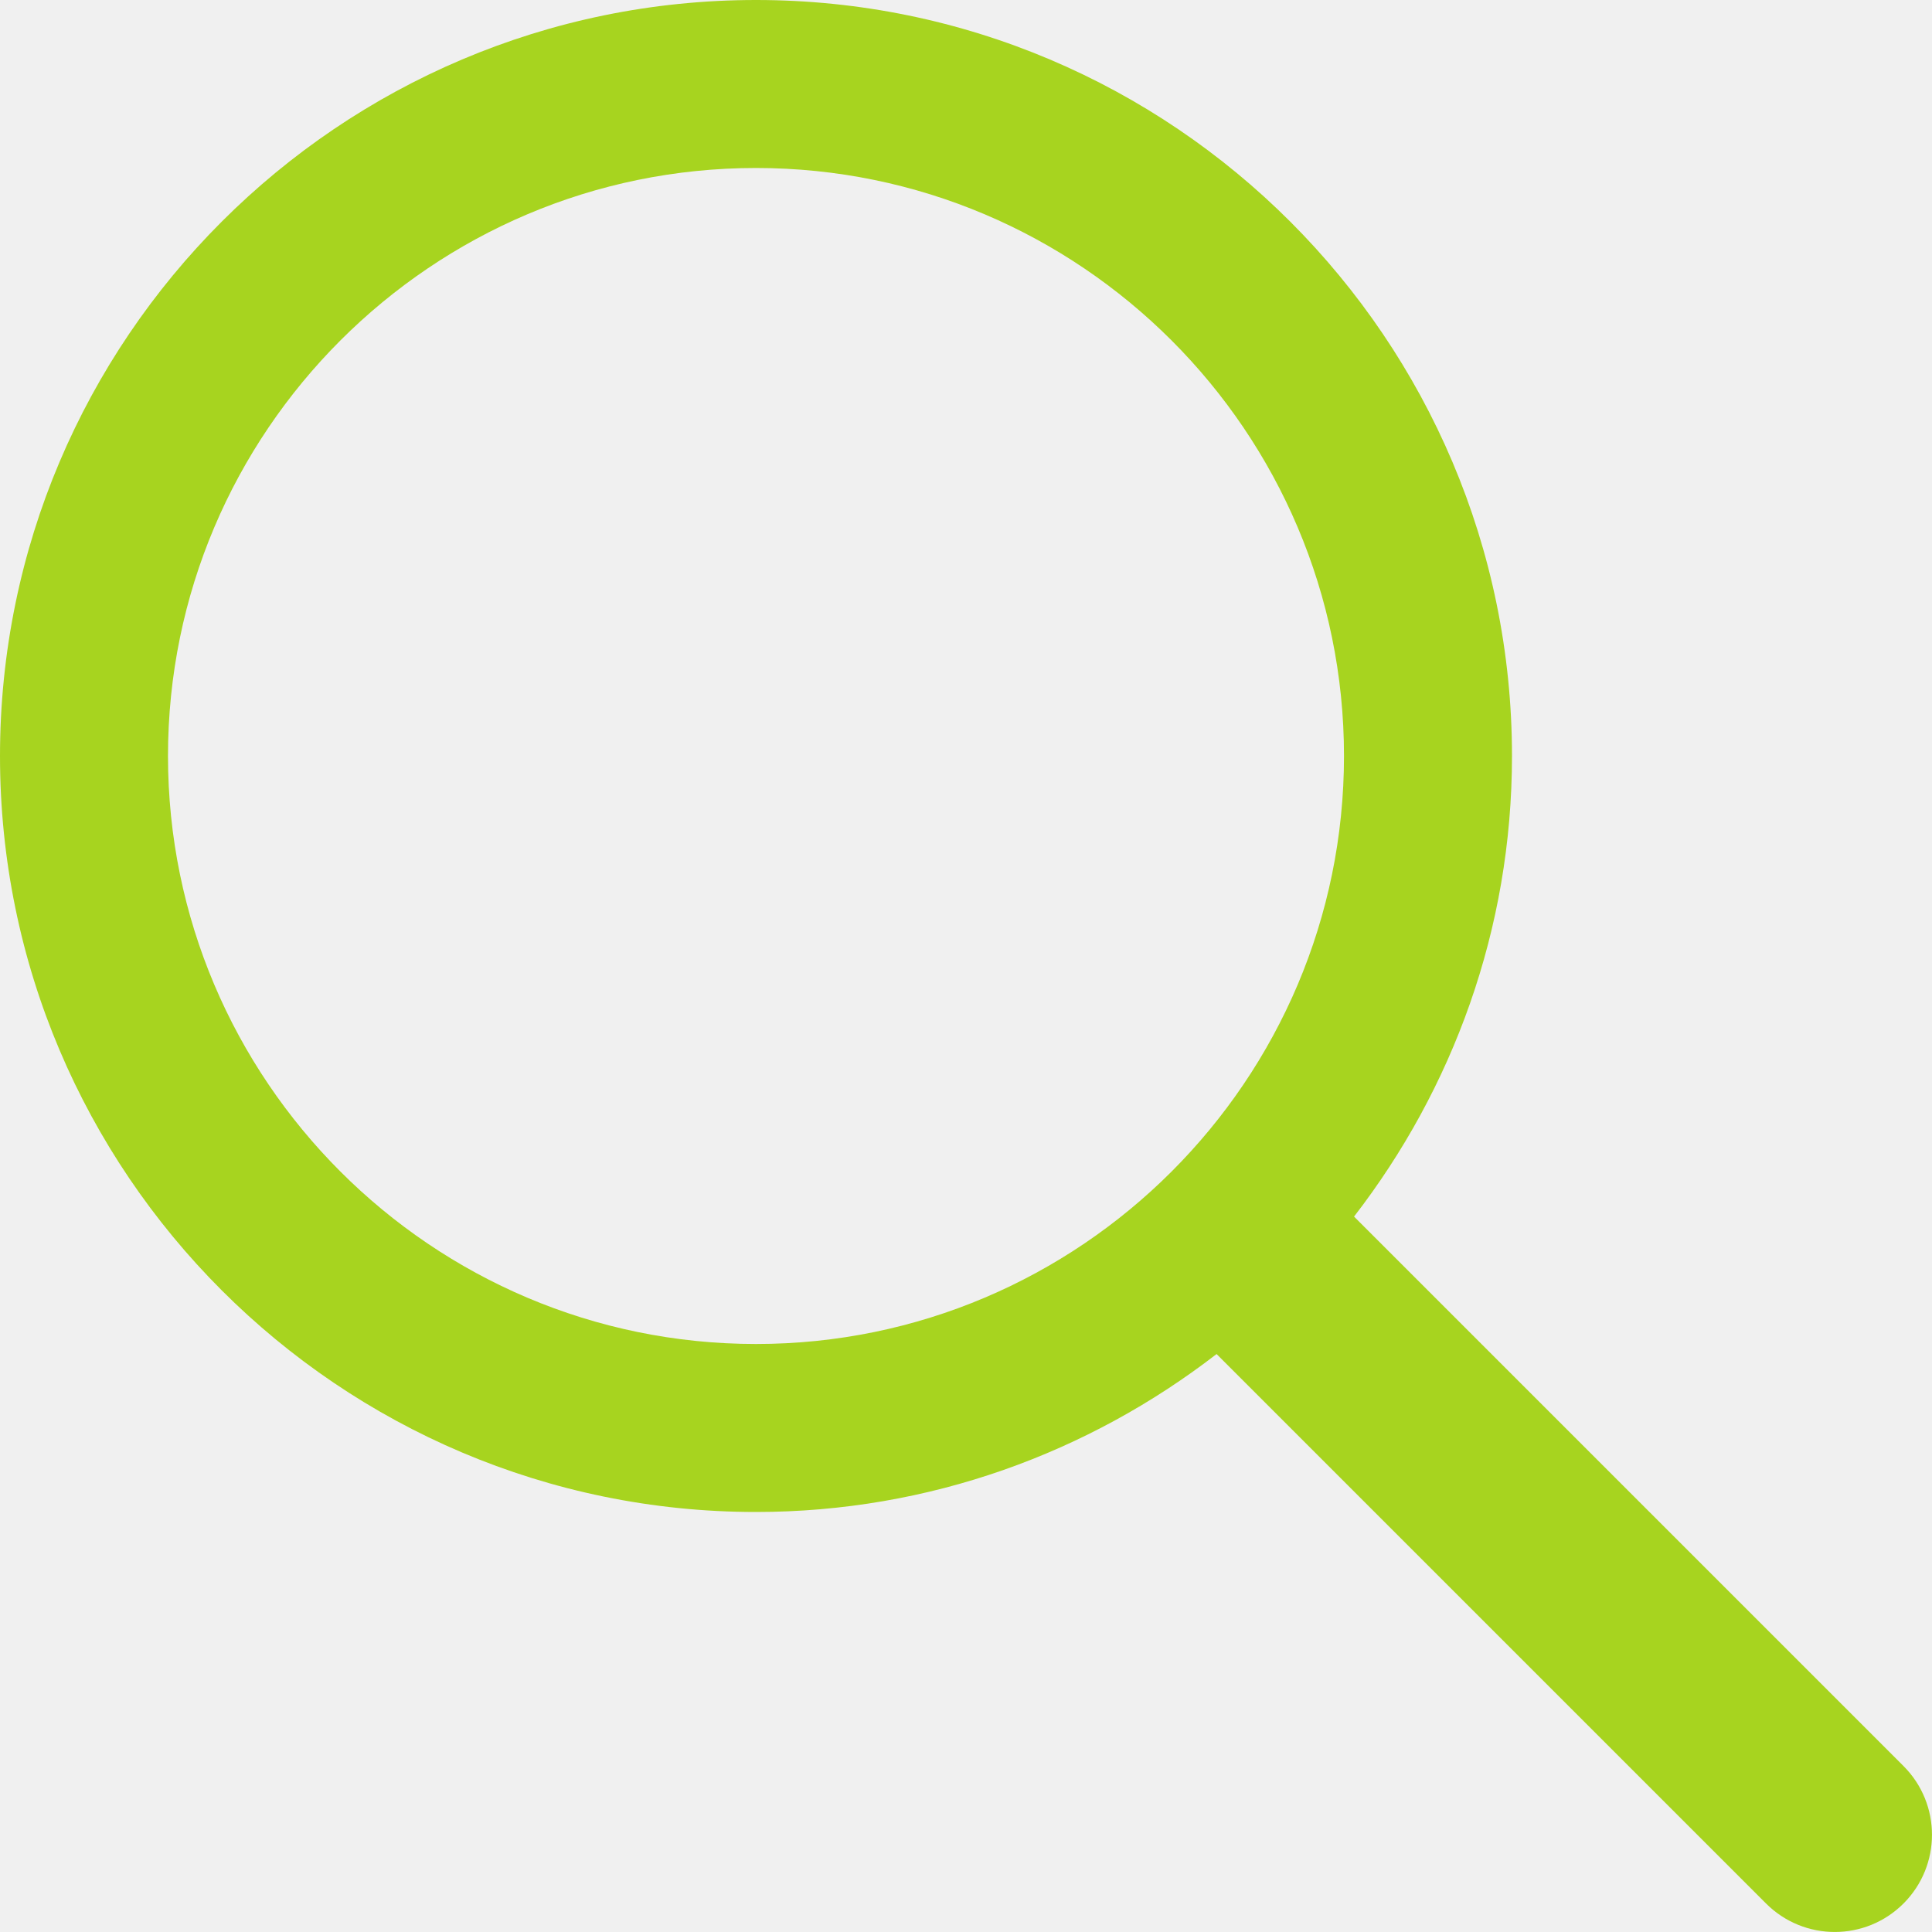
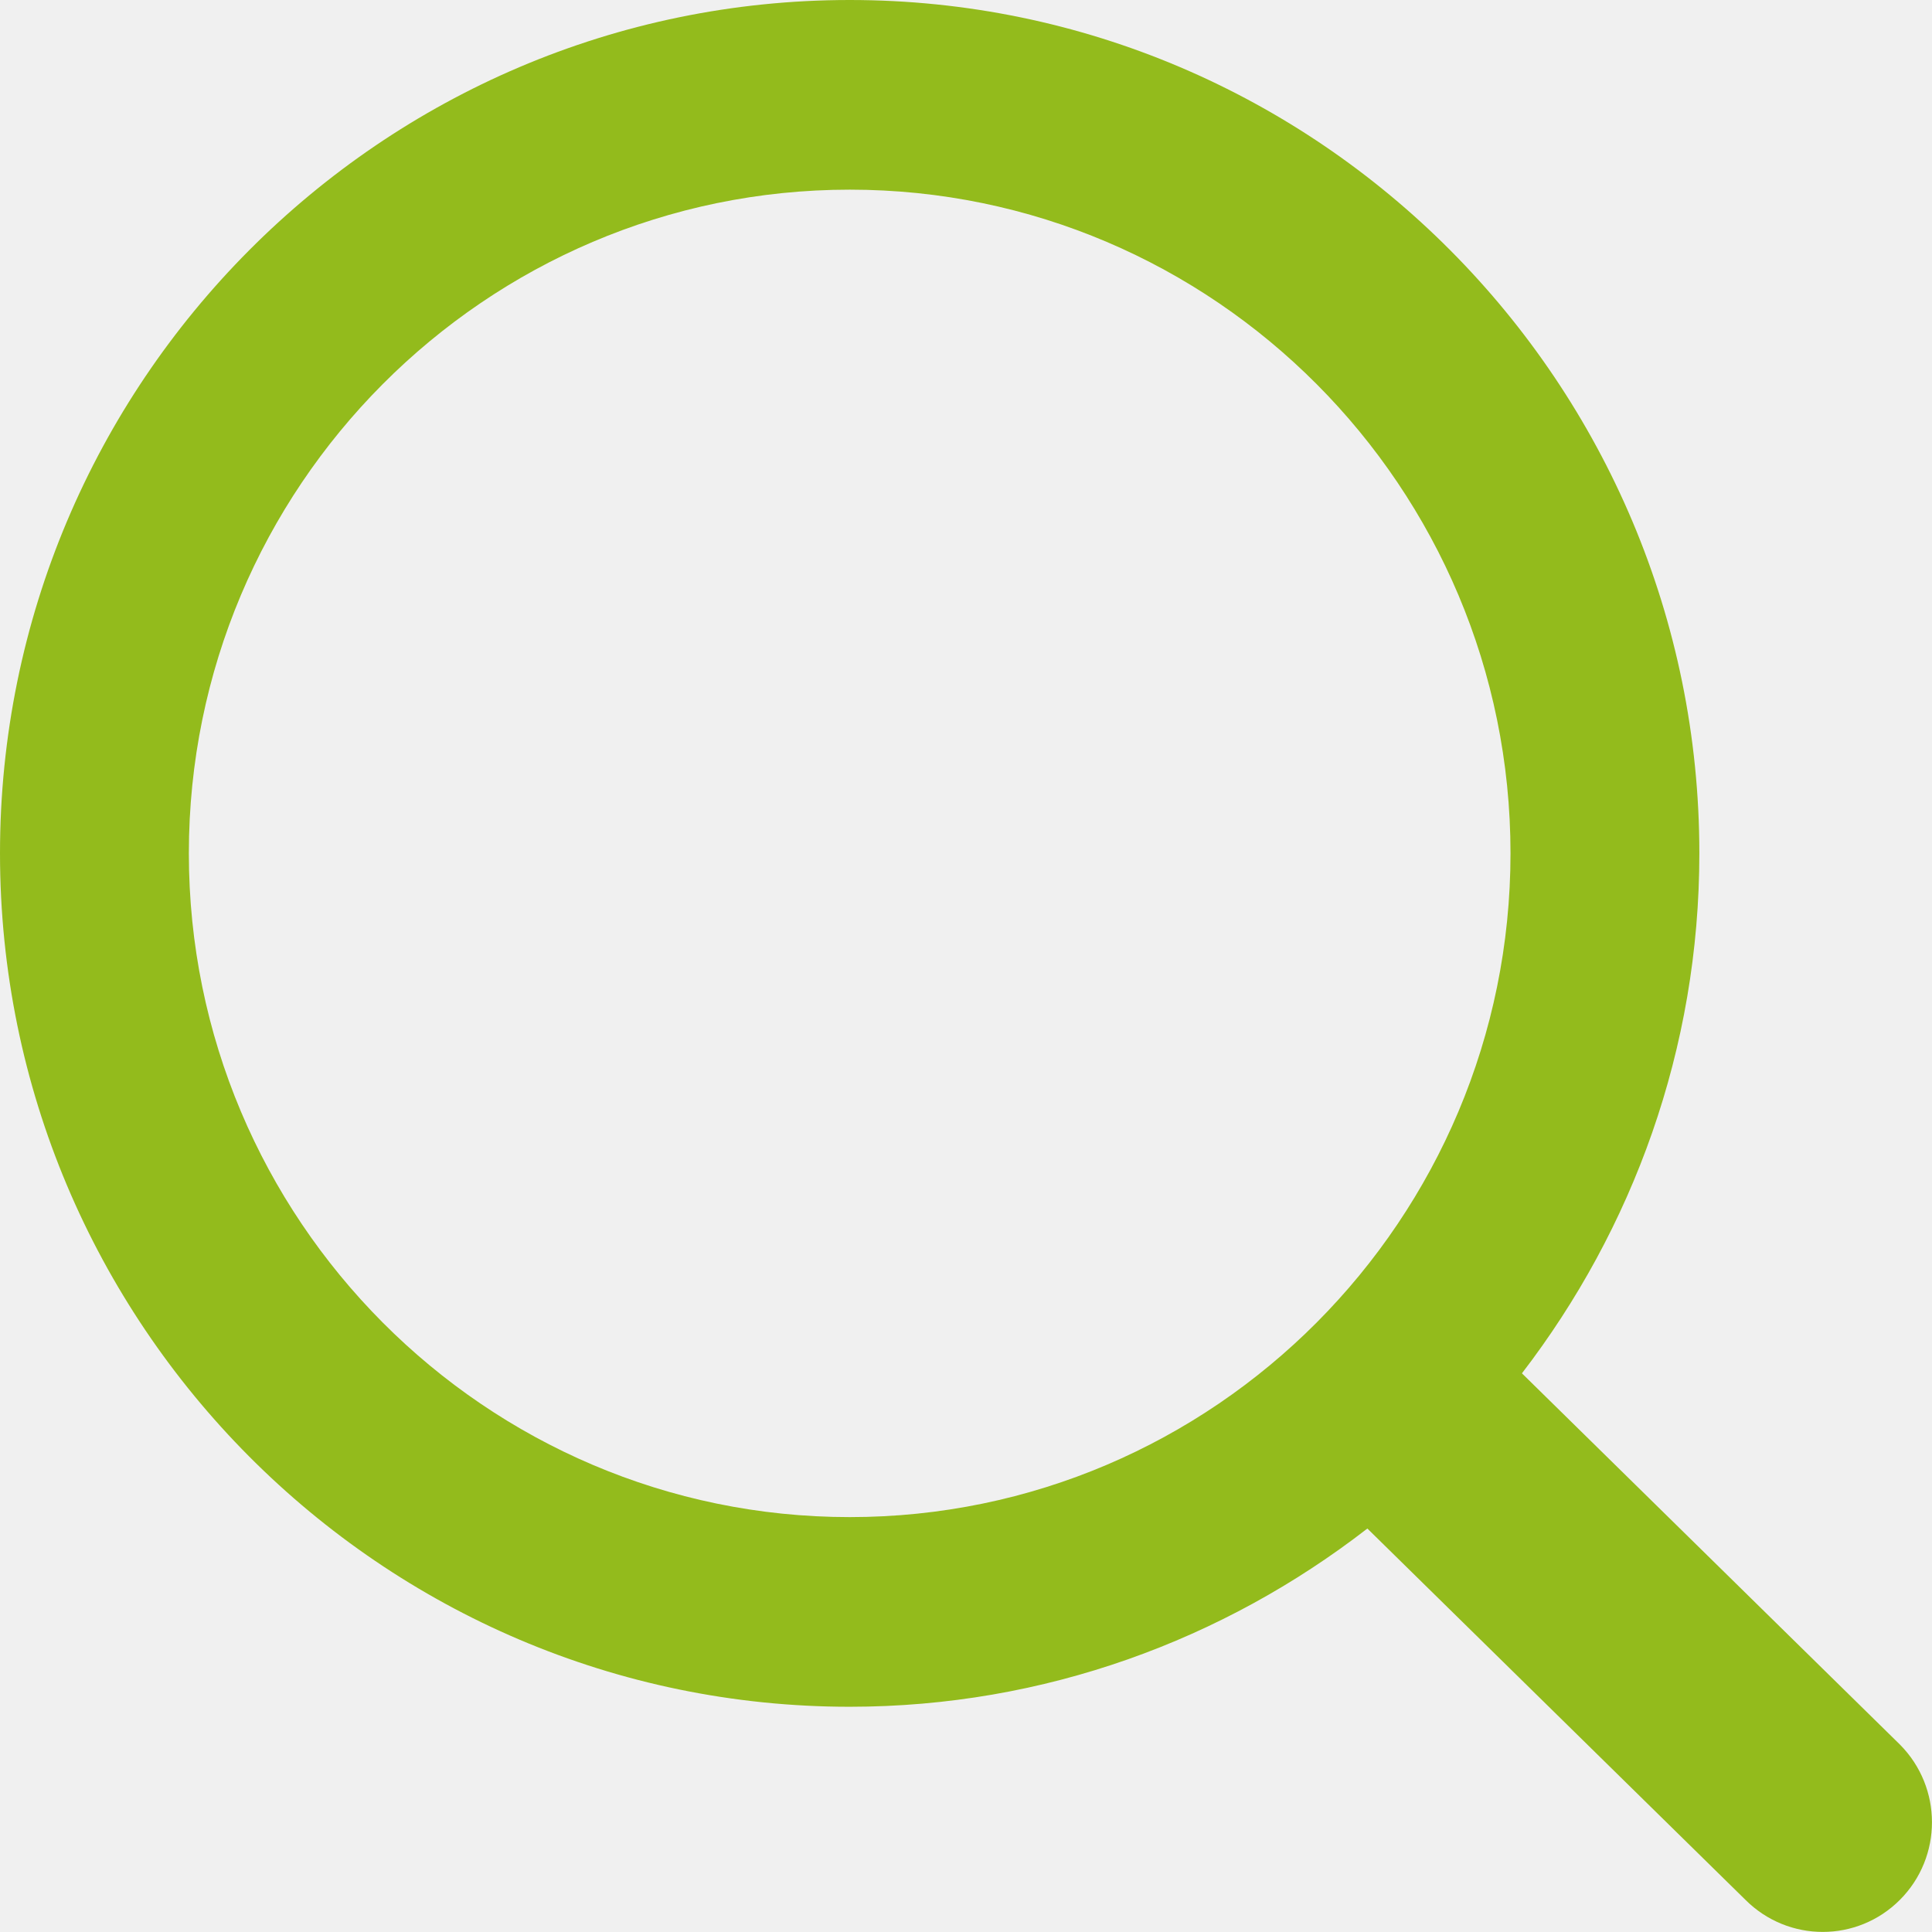
- <svg xmlns="http://www.w3.org/2000/svg" width="20" height="20" viewBox="0 0 20 20" fill="none">
-   <g clip-path="url(#clip0_83_313)">
-     <path d="M7.826 0C3.511 0 0 3.511 0 7.826C0 12.141 3.511 15.652 7.826 15.652C9.621 15.652 11.272 15.038 12.594 14.017L18.282 19.705C18.675 20.098 19.312 20.098 19.705 19.705C20.098 19.312 20.098 18.675 19.705 18.282L14.017 12.594C15.038 11.272 15.652 9.621 15.652 7.826C15.652 3.511 12.141 0 7.826 0ZM7.826 1.739C11.182 1.739 13.913 4.47 13.913 7.826C13.913 11.182 11.182 13.913 7.826 13.913C4.47 13.913 1.739 11.182 1.739 7.826C1.739 4.47 4.47 1.739 7.826 1.739Z" fill="#A7D41F" />
+ <svg xmlns="http://www.w3.org/2000/svg" width="12" height="12" viewBox="0 0 12 12" fill="none">
+   <g clip-path="url(#clip0_480_185)">
+     <path d="M5.278 0C2.368 0 0 2.378 0 5.3C0 8.223 2.368 10.601 5.278 10.601C6.488 10.601 7.601 10.185 8.493 9.494L10.841 11.8C11.107 12.066 11.536 12.066 11.801 11.8C12.066 11.534 12.066 11.103 11.801 10.836L9.453 8.53C10.141 7.634 10.555 6.516 10.555 5.3C10.555 2.378 8.188 0 5.278 0ZM5.278 1.178C7.541 1.178 9.382 3.027 9.382 5.3C9.382 7.573 7.541 9.423 5.278 9.423C3.014 9.423 1.173 7.573 1.173 5.3C1.173 3.027 3.014 1.178 5.278 1.178Z" fill="#93BB1C" />
  </g>
  <defs>
-     <clipPath id="clip0_83_313">
-       <rect width="20" height="20" fill="white" />
+     <clipPath id="clip0_480_185">
+       <rect width="12" height="12" fill="white" />
    </clipPath>
  </defs>
</svg>
